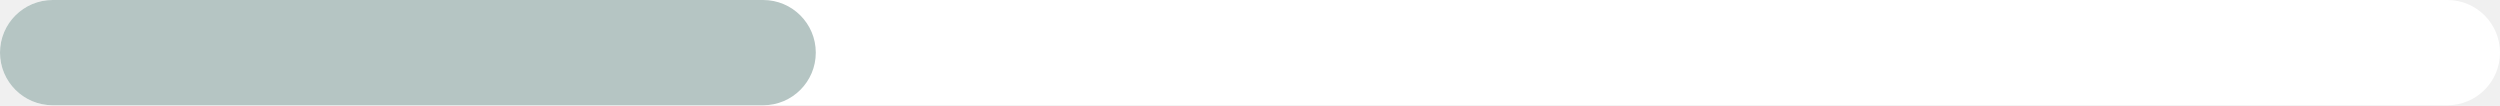
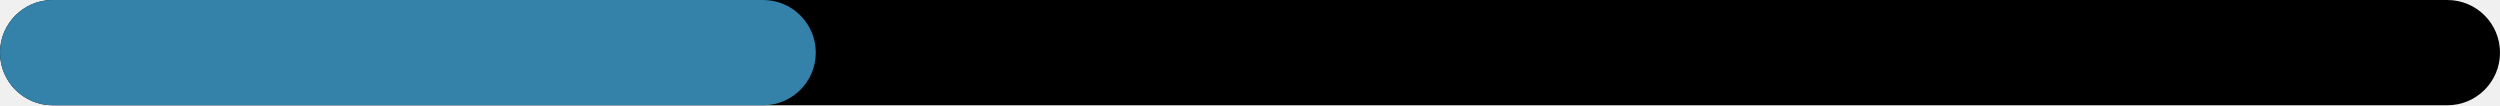
<svg xmlns="http://www.w3.org/2000/svg" width="285" height="12" viewBox="0 0 285 12" fill="none">
-   <rect width="285" height="12" rx="6" fill="white" />
-   <rect width="93" height="12" rx="6" fill="#B5C5C3" />
+   <rect width="285" height="12" rx="6" fill="black" />
+   <rect width="93" height="12" rx="6" fill="#3482A9" />
</svg>
